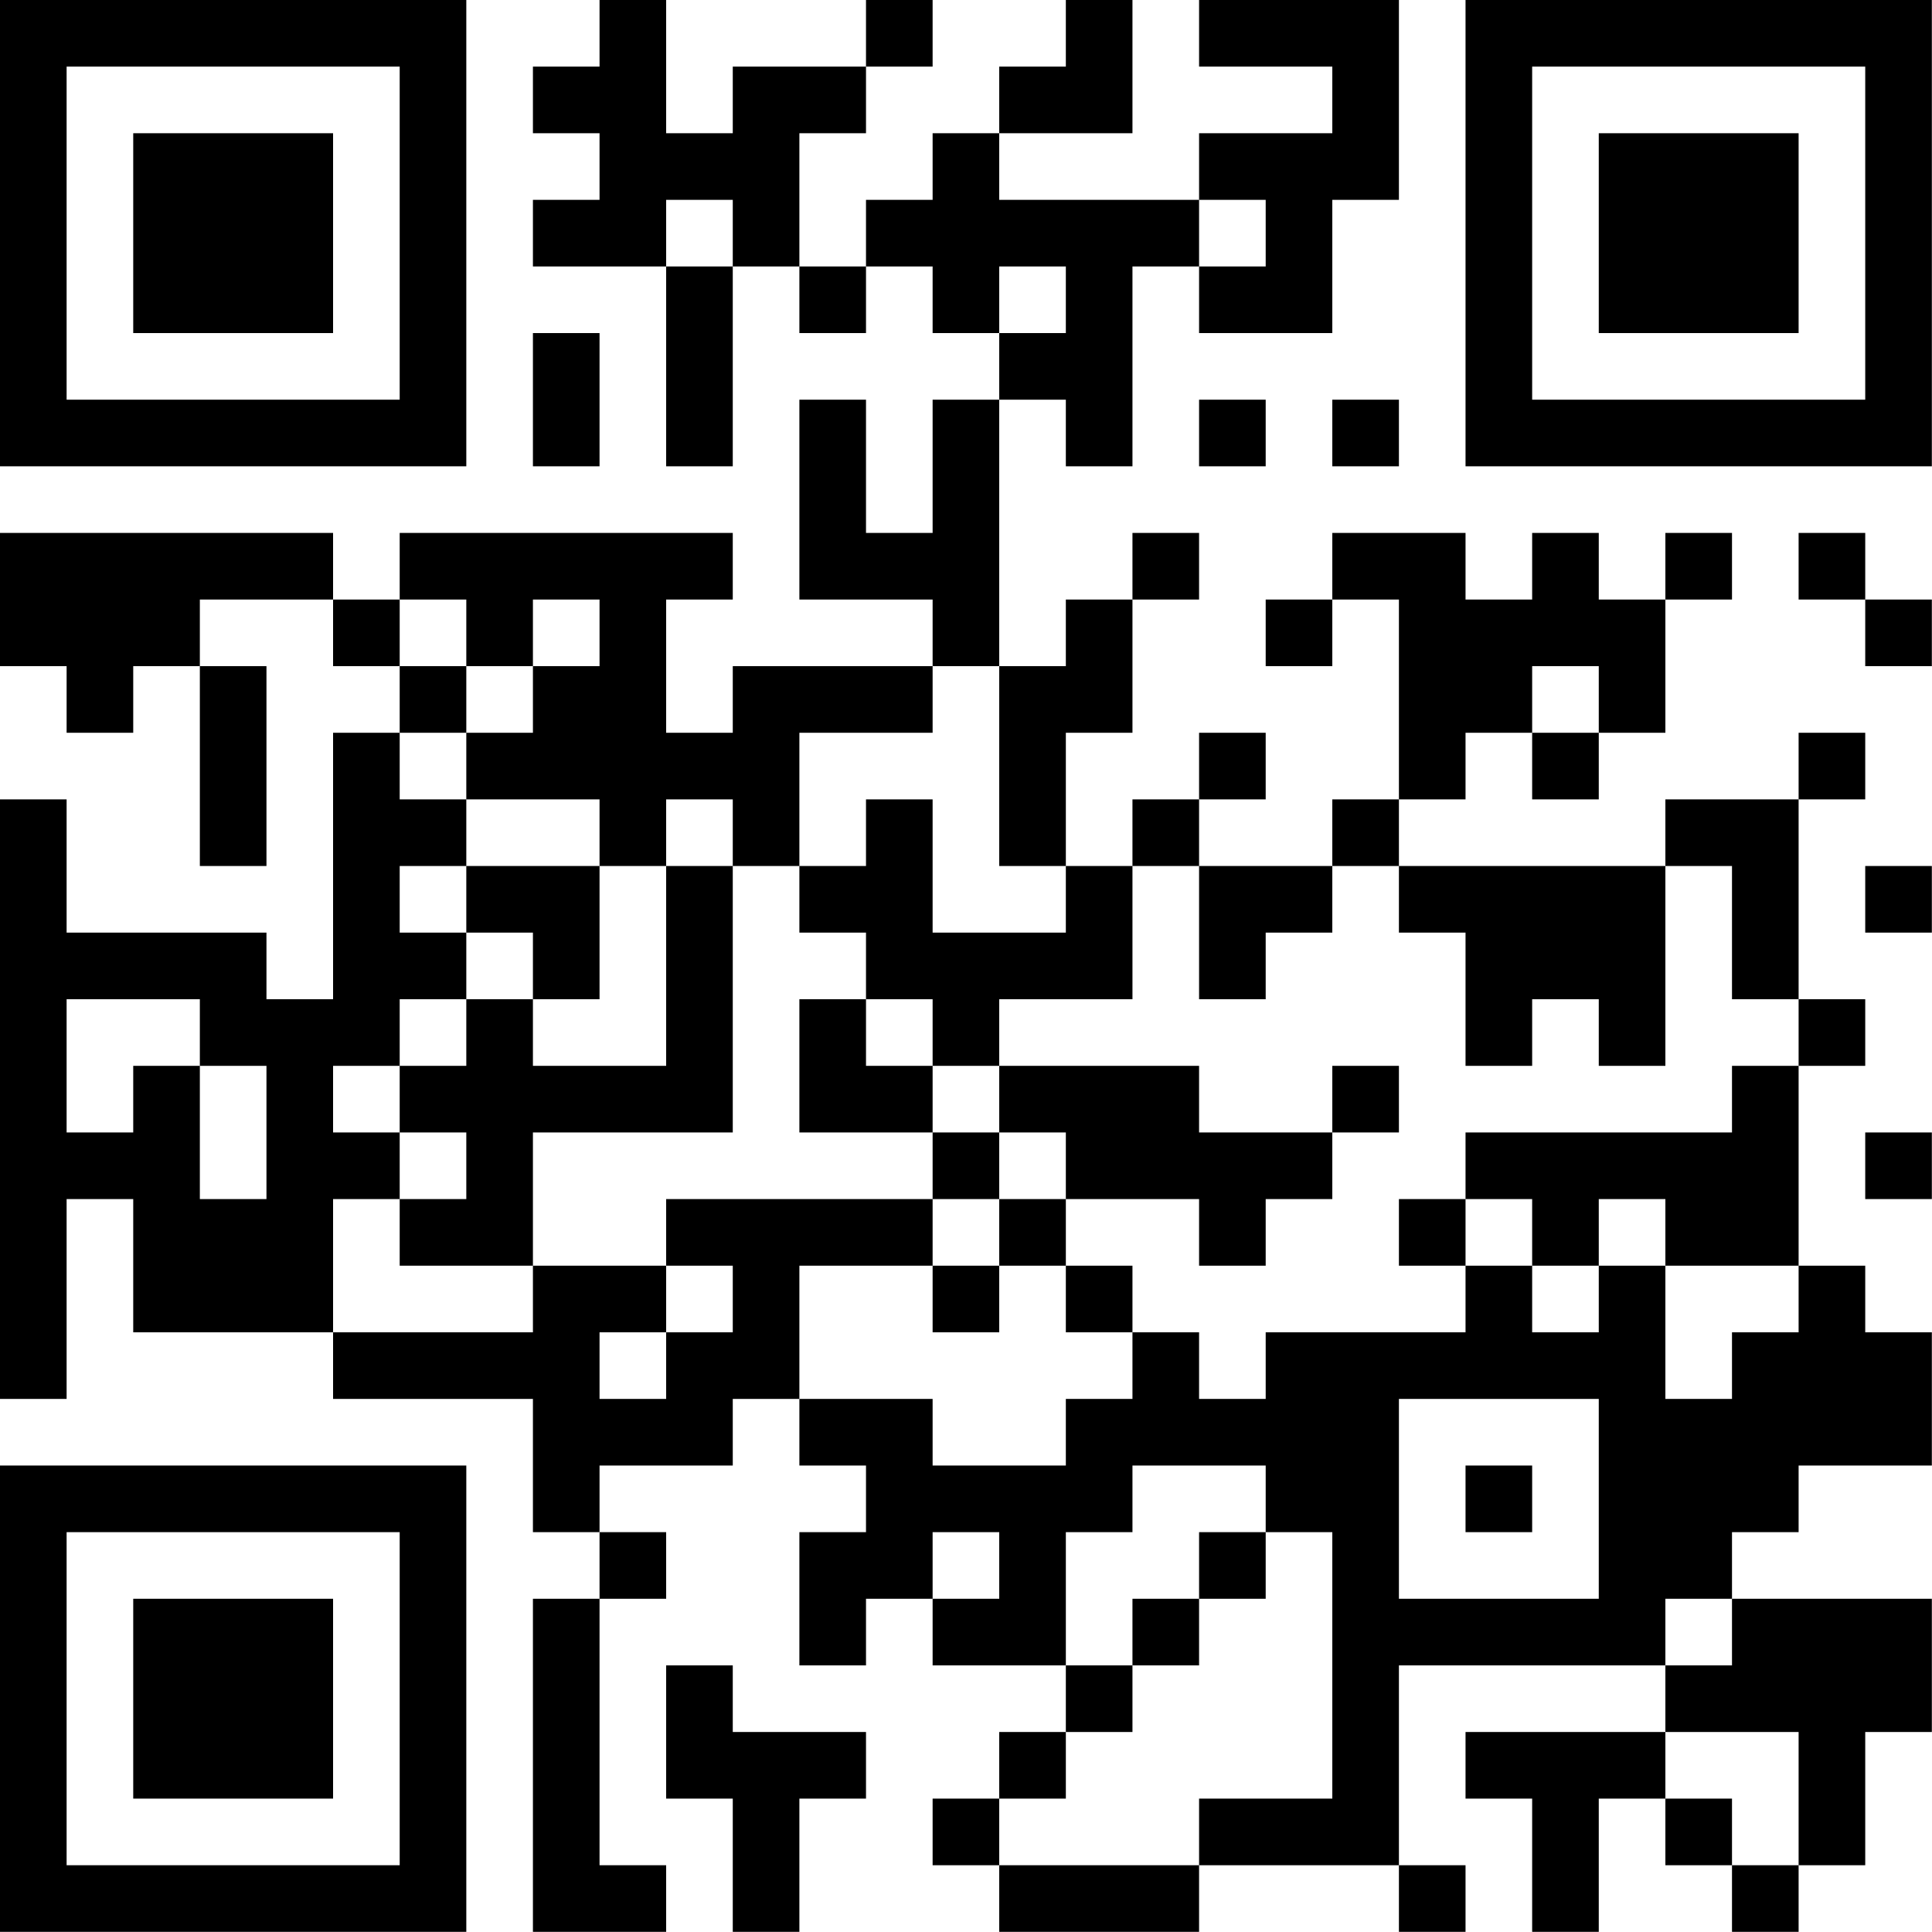
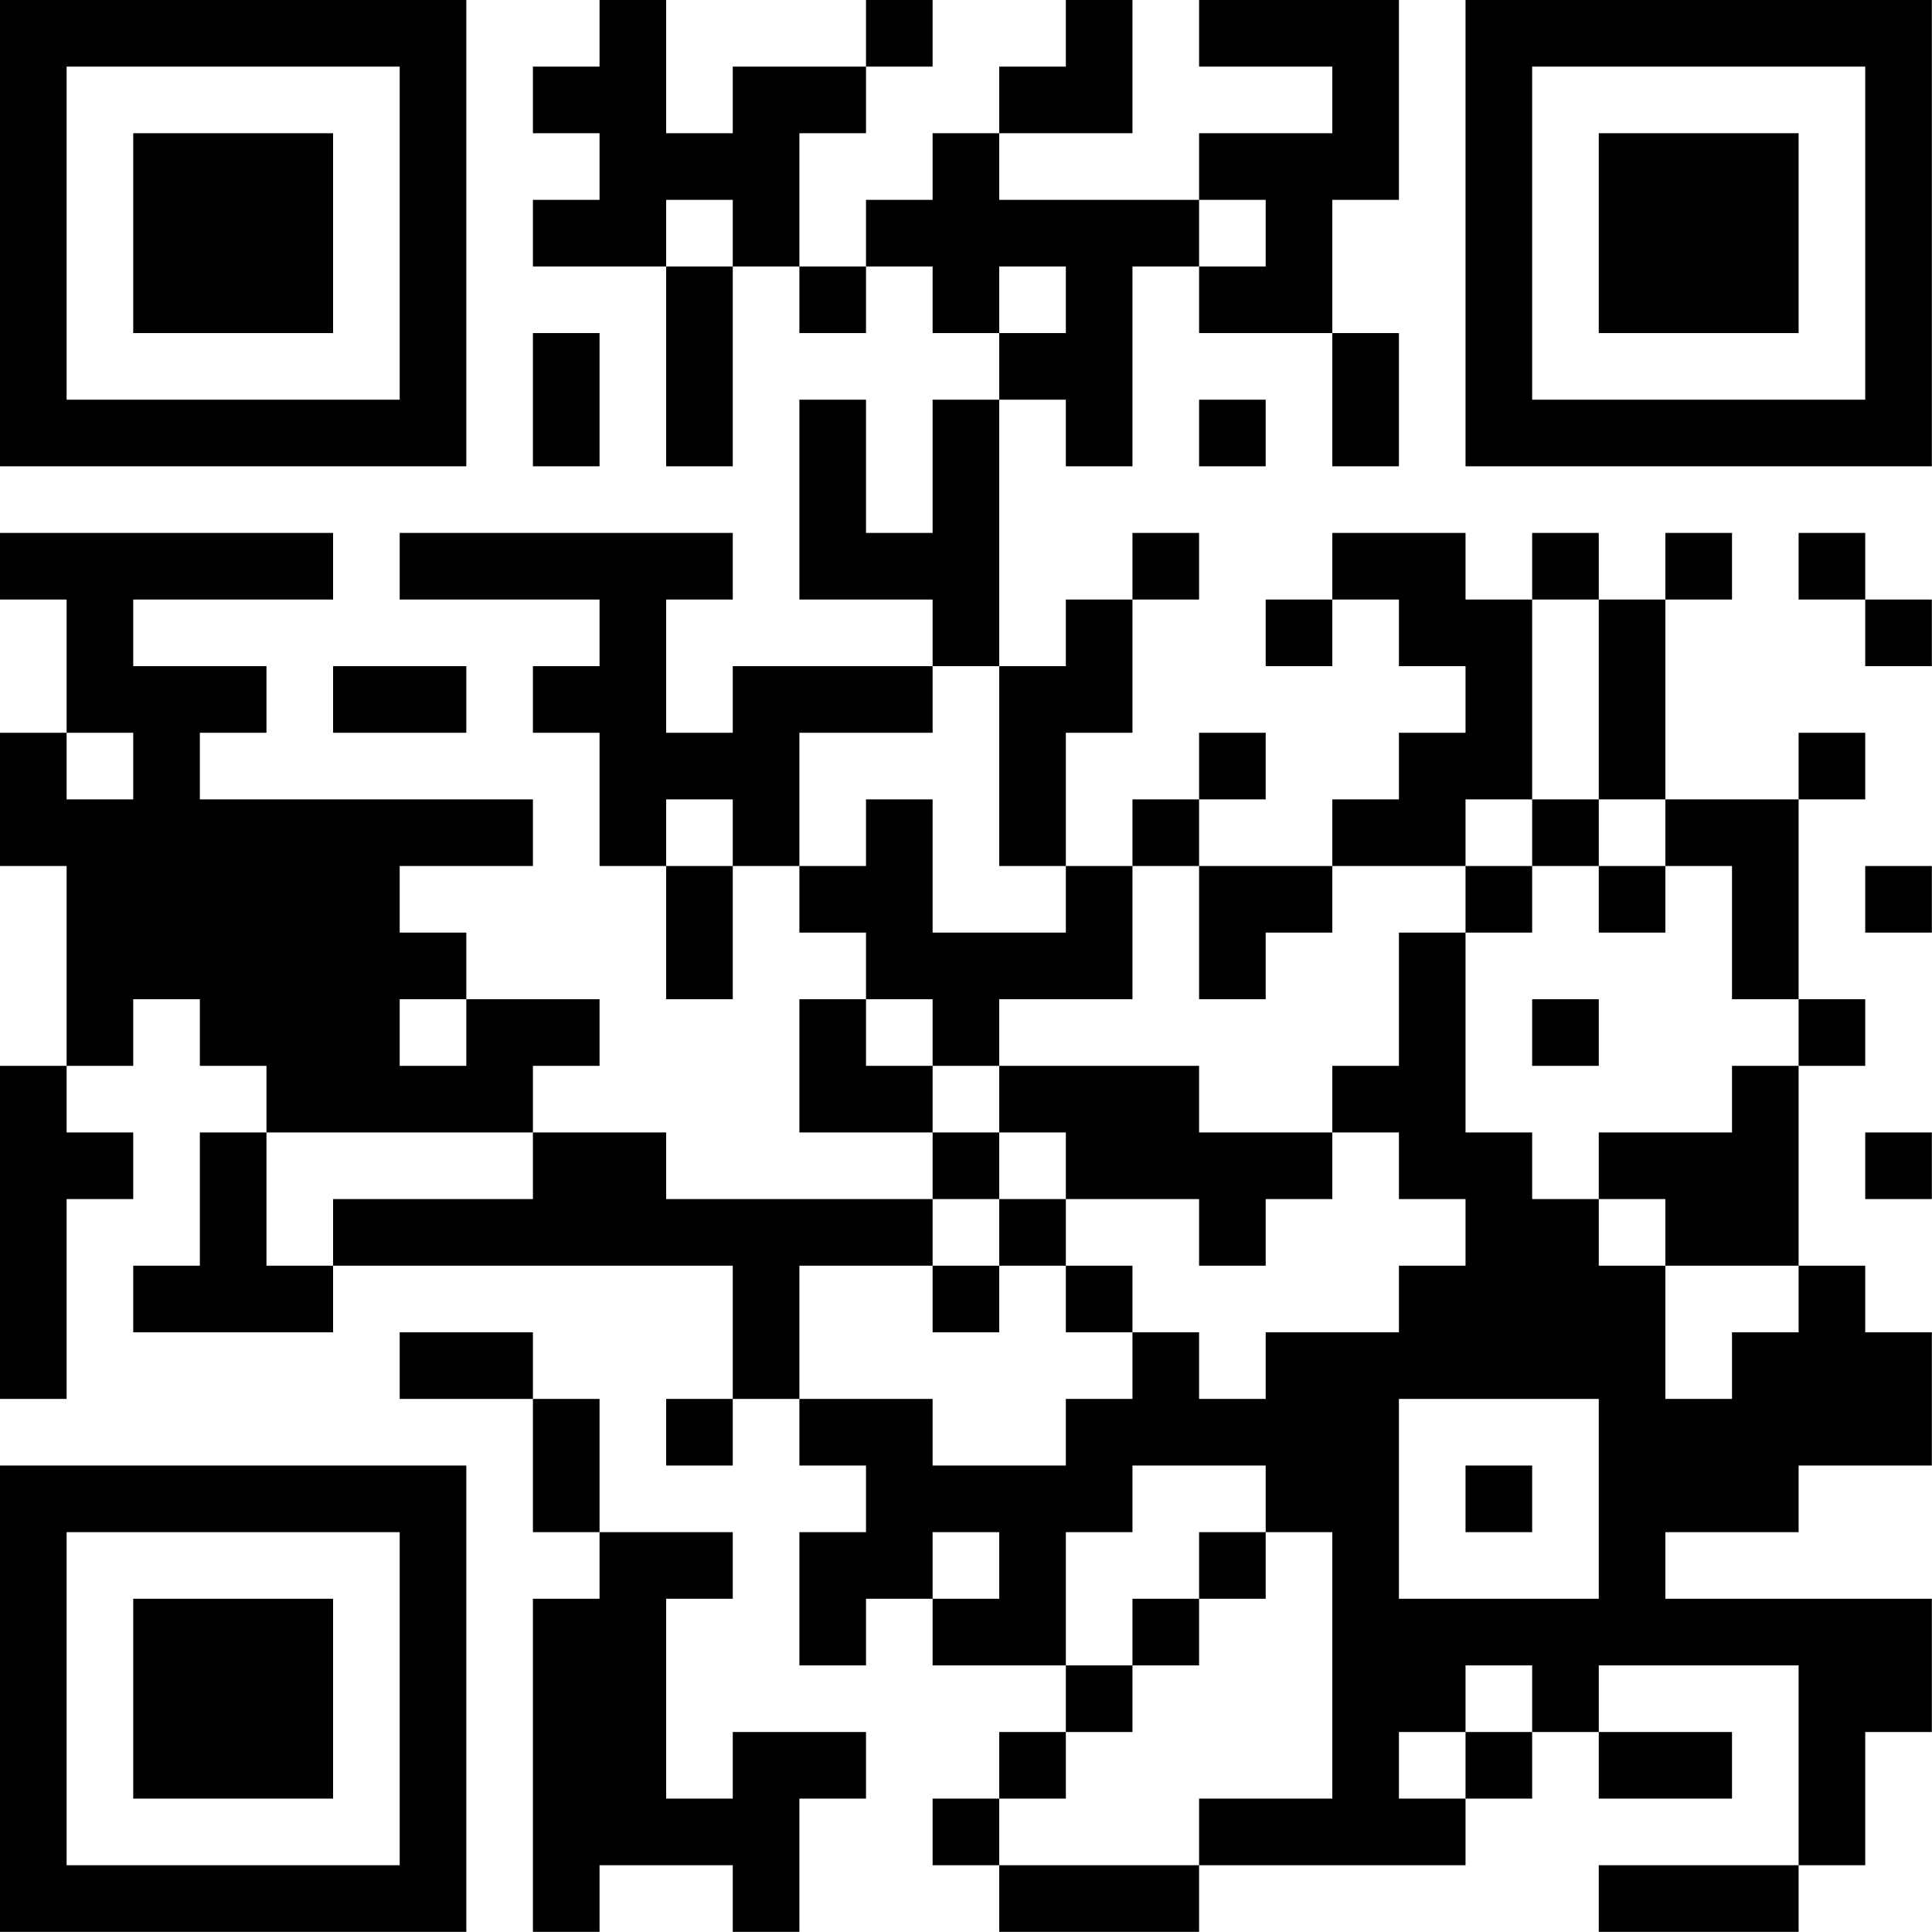
<svg xmlns="http://www.w3.org/2000/svg" version="1.1" width="100" height="100" viewBox="0 0 100 100">
  <rect x="0" y="0" width="100" height="100" fill="#ffffff" />
  <g transform="scale(3.448)">
    <g transform="translate(0,0)">
-       <path fill-rule="evenodd" d="M9 0L9 1L8 1L8 2L9 2L9 3L8 3L8 4L10 4L10 7L11 7L11 4L12 4L12 5L13 5L13 4L14 4L14 5L15 5L15 6L14 6L14 8L13 8L13 6L12 6L12 9L14 9L14 10L11 10L11 11L10 11L10 9L11 9L11 8L6 8L6 9L5 9L5 8L0 8L0 10L1 10L1 11L2 11L2 10L3 10L3 13L4 13L4 10L3 10L3 9L5 9L5 10L6 10L6 11L5 11L5 15L4 15L4 14L1 14L1 12L0 12L0 21L1 21L1 18L2 18L2 20L5 20L5 21L8 21L8 23L9 23L9 24L8 24L8 29L10 29L10 28L9 28L9 24L10 24L10 23L9 23L9 22L11 22L11 21L12 21L12 22L13 22L13 23L12 23L12 25L13 25L13 24L14 24L14 25L16 25L16 26L15 26L15 27L14 27L14 28L15 28L15 29L18 29L18 28L21 28L21 29L22 29L22 28L21 28L21 25L25 25L25 26L22 26L22 27L23 27L23 29L24 29L24 27L25 27L25 28L26 28L26 29L27 29L27 28L28 28L28 26L29 26L29 24L26 24L26 23L27 23L27 22L29 22L29 20L28 20L28 19L27 19L27 16L28 16L28 15L27 15L27 12L28 12L28 11L27 11L27 12L25 12L25 13L21 13L21 12L22 12L22 11L23 11L23 12L24 12L24 11L25 11L25 9L26 9L26 8L25 8L25 9L24 9L24 8L23 8L23 9L22 9L22 8L20 8L20 9L19 9L19 10L20 10L20 9L21 9L21 12L20 12L20 13L18 13L18 12L19 12L19 11L18 11L18 12L17 12L17 13L16 13L16 11L17 11L17 9L18 9L18 8L17 8L17 9L16 9L16 10L15 10L15 6L16 6L16 7L17 7L17 4L18 4L18 5L20 5L20 3L21 3L21 0L18 0L18 1L20 1L20 2L18 2L18 3L15 3L15 2L17 2L17 0L16 0L16 1L15 1L15 2L14 2L14 3L13 3L13 4L12 4L12 2L13 2L13 1L14 1L14 0L13 0L13 1L11 1L11 2L10 2L10 0ZM10 3L10 4L11 4L11 3ZM18 3L18 4L19 4L19 3ZM15 4L15 5L16 5L16 4ZM8 5L8 7L9 7L9 5ZM18 6L18 7L19 7L19 6ZM20 6L20 7L21 7L21 6ZM27 8L27 9L28 9L28 10L29 10L29 9L28 9L28 8ZM6 9L6 10L7 10L7 11L6 11L6 12L7 12L7 13L6 13L6 14L7 14L7 15L6 15L6 16L5 16L5 17L6 17L6 18L5 18L5 20L8 20L8 19L10 19L10 20L9 20L9 21L10 21L10 20L11 20L11 19L10 19L10 18L14 18L14 19L12 19L12 21L14 21L14 22L16 22L16 21L17 21L17 20L18 20L18 21L19 21L19 20L22 20L22 19L23 19L23 20L24 20L24 19L25 19L25 21L26 21L26 20L27 20L27 19L25 19L25 18L24 18L24 19L23 19L23 18L22 18L22 17L26 17L26 16L27 16L27 15L26 15L26 13L25 13L25 16L24 16L24 15L23 15L23 16L22 16L22 14L21 14L21 13L20 13L20 14L19 14L19 15L18 15L18 13L17 13L17 15L15 15L15 16L14 16L14 15L13 15L13 14L12 14L12 13L13 13L13 12L14 12L14 14L16 14L16 13L15 13L15 10L14 10L14 11L12 11L12 13L11 13L11 12L10 12L10 13L9 13L9 12L7 12L7 11L8 11L8 10L9 10L9 9L8 9L8 10L7 10L7 9ZM23 10L23 11L24 11L24 10ZM7 13L7 14L8 14L8 15L7 15L7 16L6 16L6 17L7 17L7 18L6 18L6 19L8 19L8 17L11 17L11 13L10 13L10 16L8 16L8 15L9 15L9 13ZM28 13L28 14L29 14L29 13ZM1 15L1 17L2 17L2 16L3 16L3 18L4 18L4 16L3 16L3 15ZM12 15L12 17L14 17L14 18L15 18L15 19L14 19L14 20L15 20L15 19L16 19L16 20L17 20L17 19L16 19L16 18L18 18L18 19L19 19L19 18L20 18L20 17L21 17L21 16L20 16L20 17L18 17L18 16L15 16L15 17L14 17L14 16L13 16L13 15ZM15 17L15 18L16 18L16 17ZM28 17L28 18L29 18L29 17ZM21 18L21 19L22 19L22 18ZM21 21L21 24L24 24L24 21ZM17 22L17 23L16 23L16 25L17 25L17 26L16 26L16 27L15 27L15 28L18 28L18 27L20 27L20 23L19 23L19 22ZM22 22L22 23L23 23L23 22ZM14 23L14 24L15 24L15 23ZM18 23L18 24L17 24L17 25L18 25L18 24L19 24L19 23ZM25 24L25 25L26 25L26 24ZM10 25L10 27L11 27L11 29L12 29L12 27L13 27L13 26L11 26L11 25ZM25 26L25 27L26 27L26 28L27 28L27 26ZM0 0L0 7L7 7L7 0ZM1 1L1 6L6 6L6 1ZM2 2L2 5L5 5L5 2ZM22 0L22 7L29 7L29 0ZM23 1L23 6L28 6L28 1ZM24 2L24 5L27 5L27 2ZM0 22L0 29L7 29L7 22ZM1 23L1 28L6 28L6 23ZM2 24L2 27L5 27L5 24Z" fill="#000000" />
+       <path fill-rule="evenodd" d="M9 0L9 1L8 1L8 2L9 2L9 3L8 3L8 4L10 4L10 7L11 7L11 4L12 4L12 5L13 5L13 4L14 4L14 5L15 5L15 6L14 6L14 8L13 8L13 6L12 6L12 9L14 9L14 10L11 10L11 11L10 11L10 9L11 9L11 8L6 8L6 9L9 9L9 10L8 10L8 11L9 11L9 13L10 13L10 15L11 15L11 13L12 13L12 14L13 14L13 15L12 15L12 17L14 17L14 18L10 18L10 17L8 17L8 16L9 16L9 15L7 15L7 14L6 14L6 13L8 13L8 12L3 12L3 11L4 11L4 10L2 10L2 9L5 9L5 8L0 8L0 9L1 9L1 11L0 11L0 13L1 13L1 16L0 16L0 21L1 21L1 18L2 18L2 17L1 17L1 16L2 16L2 15L3 15L3 16L4 16L4 17L3 17L3 19L2 19L2 20L5 20L5 19L11 19L11 21L10 21L10 22L11 22L11 21L12 21L12 22L13 22L13 23L12 23L12 25L13 25L13 24L14 24L14 25L16 25L16 26L15 26L15 27L14 27L14 28L15 28L15 29L18 29L18 28L22 28L22 27L23 27L23 26L24 26L24 27L26 27L26 26L24 26L24 25L27 25L27 28L24 28L24 29L27 29L27 28L28 28L28 26L29 26L29 24L25 24L25 23L27 23L27 22L29 22L29 20L28 20L28 19L27 19L27 16L28 16L28 15L27 15L27 12L28 12L28 11L27 11L27 12L25 12L25 9L26 9L26 8L25 8L25 9L24 9L24 8L23 8L23 9L22 9L22 8L20 8L20 9L19 9L19 10L20 10L20 9L21 9L21 10L22 10L22 11L21 11L21 12L20 12L20 13L18 13L18 12L19 12L19 11L18 11L18 12L17 12L17 13L16 13L16 11L17 11L17 9L18 9L18 8L17 8L17 9L16 9L16 10L15 10L15 6L16 6L16 7L17 7L17 4L18 4L18 5L20 5L20 7L21 7L21 5L20 5L20 3L21 3L21 0L18 0L18 1L20 1L20 2L18 2L18 3L15 3L15 2L17 2L17 0L16 0L16 1L15 1L15 2L14 2L14 3L13 3L13 4L12 4L12 2L13 2L13 1L14 1L14 0L13 0L13 1L11 1L11 2L10 2L10 0ZM10 3L10 4L11 4L11 3ZM18 3L18 4L19 4L19 3ZM15 4L15 5L16 5L16 4ZM8 5L8 7L9 7L9 5ZM18 6L18 7L19 7L19 6ZM27 8L27 9L28 9L28 10L29 10L29 9L28 9L28 8ZM23 9L23 12L22 12L22 13L20 13L20 14L19 14L19 15L18 15L18 13L17 13L17 15L15 15L15 16L14 16L14 15L13 15L13 16L14 16L14 17L15 17L15 18L14 18L14 19L12 19L12 21L14 21L14 22L16 22L16 21L17 21L17 20L18 20L18 21L19 21L19 20L21 20L21 19L22 19L22 18L21 18L21 17L20 17L20 16L21 16L21 14L22 14L22 17L23 17L23 18L24 18L24 19L25 19L25 21L26 21L26 20L27 20L27 19L25 19L25 18L24 18L24 17L26 17L26 16L27 16L27 15L26 15L26 13L25 13L25 12L24 12L24 9ZM5 10L5 11L7 11L7 10ZM14 10L14 11L12 11L12 13L13 13L13 12L14 12L14 14L16 14L16 13L15 13L15 10ZM1 11L1 12L2 12L2 11ZM10 12L10 13L11 13L11 12ZM23 12L23 13L22 13L22 14L23 14L23 13L24 13L24 14L25 14L25 13L24 13L24 12ZM28 13L28 14L29 14L29 13ZM6 15L6 16L7 16L7 15ZM23 15L23 16L24 16L24 15ZM15 16L15 17L16 17L16 18L15 18L15 19L14 19L14 20L15 20L15 19L16 19L16 20L17 20L17 19L16 19L16 18L18 18L18 19L19 19L19 18L20 18L20 17L18 17L18 16ZM4 17L4 19L5 19L5 18L8 18L8 17ZM28 17L28 18L29 18L29 17ZM6 20L6 21L8 21L8 23L9 23L9 24L8 24L8 29L9 29L9 28L11 28L11 29L12 29L12 27L13 27L13 26L11 26L11 27L10 27L10 24L11 24L11 23L9 23L9 21L8 21L8 20ZM21 21L21 24L24 24L24 21ZM17 22L17 23L16 23L16 25L17 25L17 26L16 26L16 27L15 27L15 28L18 28L18 27L20 27L20 23L19 23L19 22ZM22 22L22 23L23 23L23 22ZM14 23L14 24L15 24L15 23ZM18 23L18 24L17 24L17 25L18 25L18 24L19 24L19 23ZM22 25L22 26L21 26L21 27L22 27L22 26L23 26L23 25ZM0 0L0 7L7 7L7 0ZM1 1L1 6L6 6L6 1ZM2 2L2 5L5 5L5 2ZM22 0L22 7L29 7L29 0ZM23 1L23 6L28 6L28 1ZM24 2L24 5L27 5L27 2ZM0 22L0 29L7 29L7 22ZM1 23L1 28L6 28L6 23ZM2 24L2 27L5 27L5 24Z" fill="#000000" />
    </g>
  </g>
</svg>
